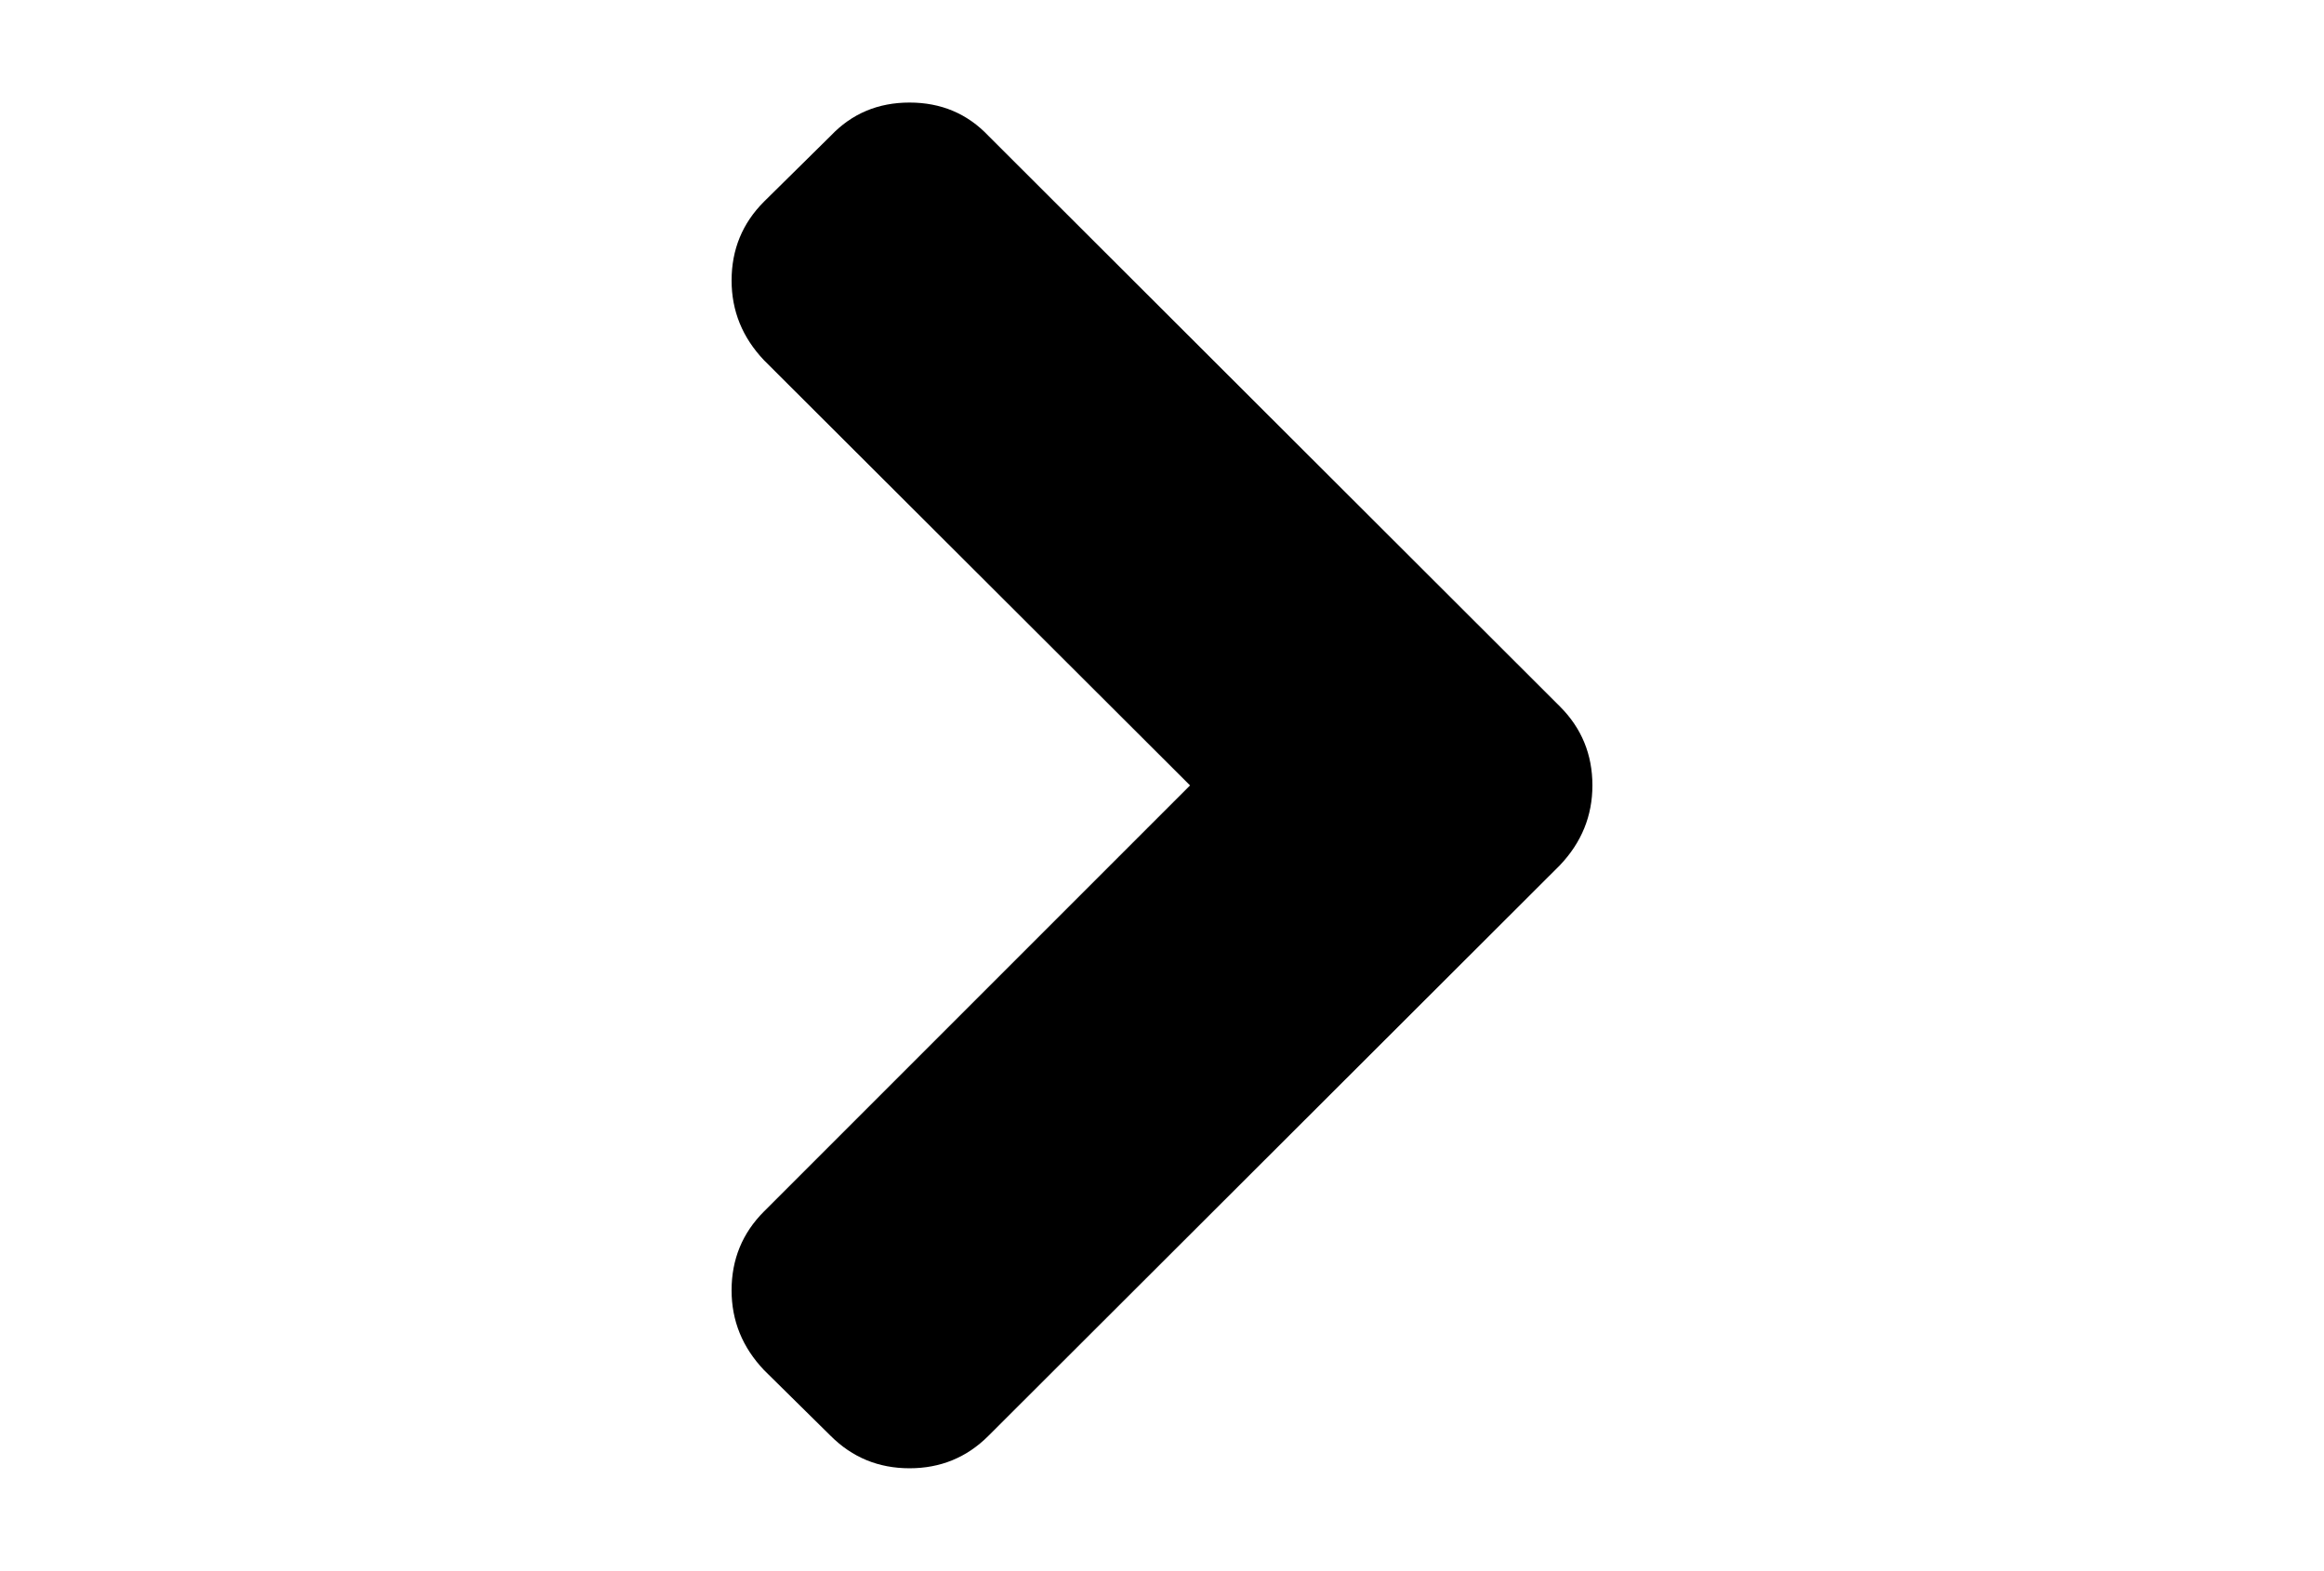
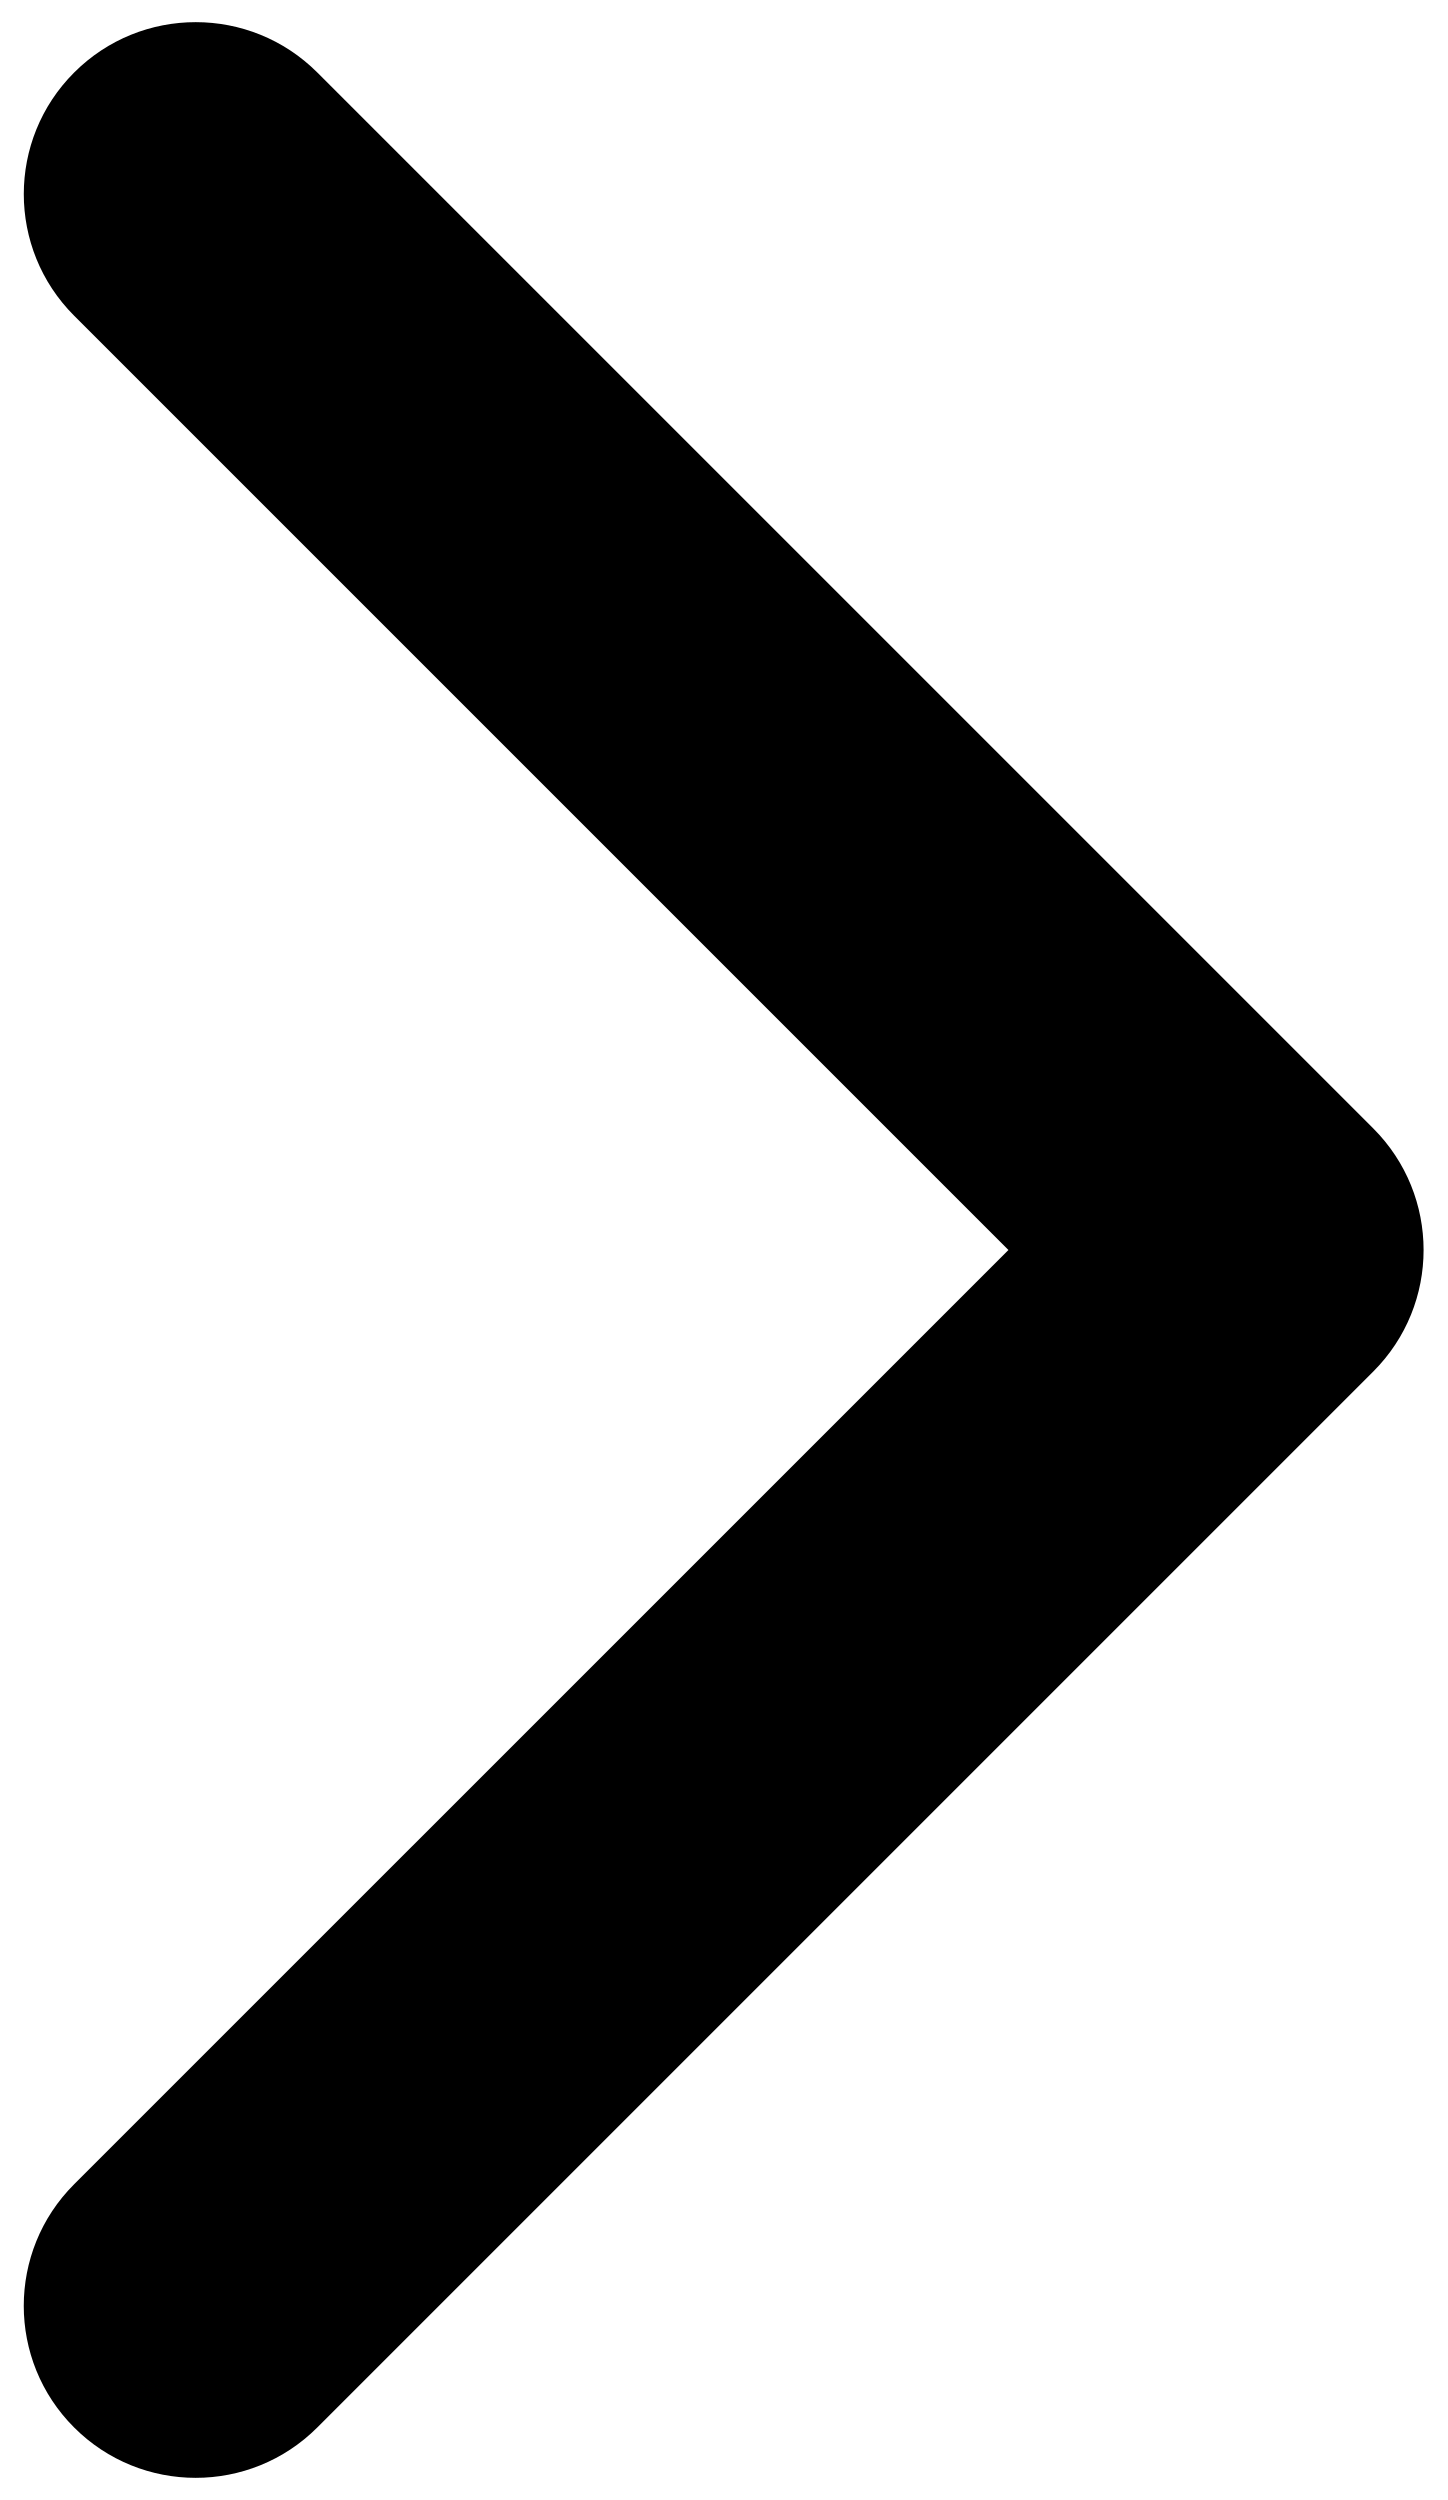
- <svg xmlns="http://www.w3.org/2000/svg" version="1.1" id="Capa_1" x="0px" y="0px" width="216px" height="146px" viewBox="0 0 216 146" enable-background="new 0 0 216 146" xml:space="preserve">
-   <path d="M144.988,65.667L91.869,12.628c-1.956-2.064-4.399-3.096-7.333-3.096s-5.377,1.033-7.333,3.096l-6.192,6.111  c-2.01,2.01-3.015,4.453-3.015,7.332c0,2.824,1.005,5.296,3.015,7.414L110.607,73L71.01,112.596c-2.01,2.01-3.015,4.454-3.015,7.333  c0,2.824,1.005,5.296,3.015,7.414l6.192,6.11c2.01,2.01,4.455,3.015,7.333,3.015c2.879,0,5.324-1.005,7.333-3.015l53.12-53.039  c2.01-2.118,3.016-4.59,3.016-7.414C148.004,70.121,146.998,67.677,144.988,65.667z" />
+ <svg xmlns="http://www.w3.org/2000/svg" width="44px" height="76px" viewBox="0 0 44 76" version="1.1">
+   <defs />
+   <g id="Page-1" stroke="none" stroke-width="1" fill="none" fill-rule="evenodd">
+     <g id="next" transform="translate(1, 1)" fill="#000000">
+       <path d="M40.746,40.696 L8.646,72.795 C6.604,74.837 3.294,74.837 1.253,72.795 C-0.788,70.754 -0.788,67.443 1.253,65.402 L29.656,37 L1.254,8.598 C-0.787,6.556 -0.787,3.246 1.254,1.205 C3.295,-0.837 6.605,-0.837 8.647,1.205 L40.747,33.304 C41.767,34.325 42.277,35.662 42.277,37 C42.277,38.338 41.766,39.676 40.746,40.696 L40.746,40.696 Z" id="Shape" />
+     </g>
+   </g>
</svg>
